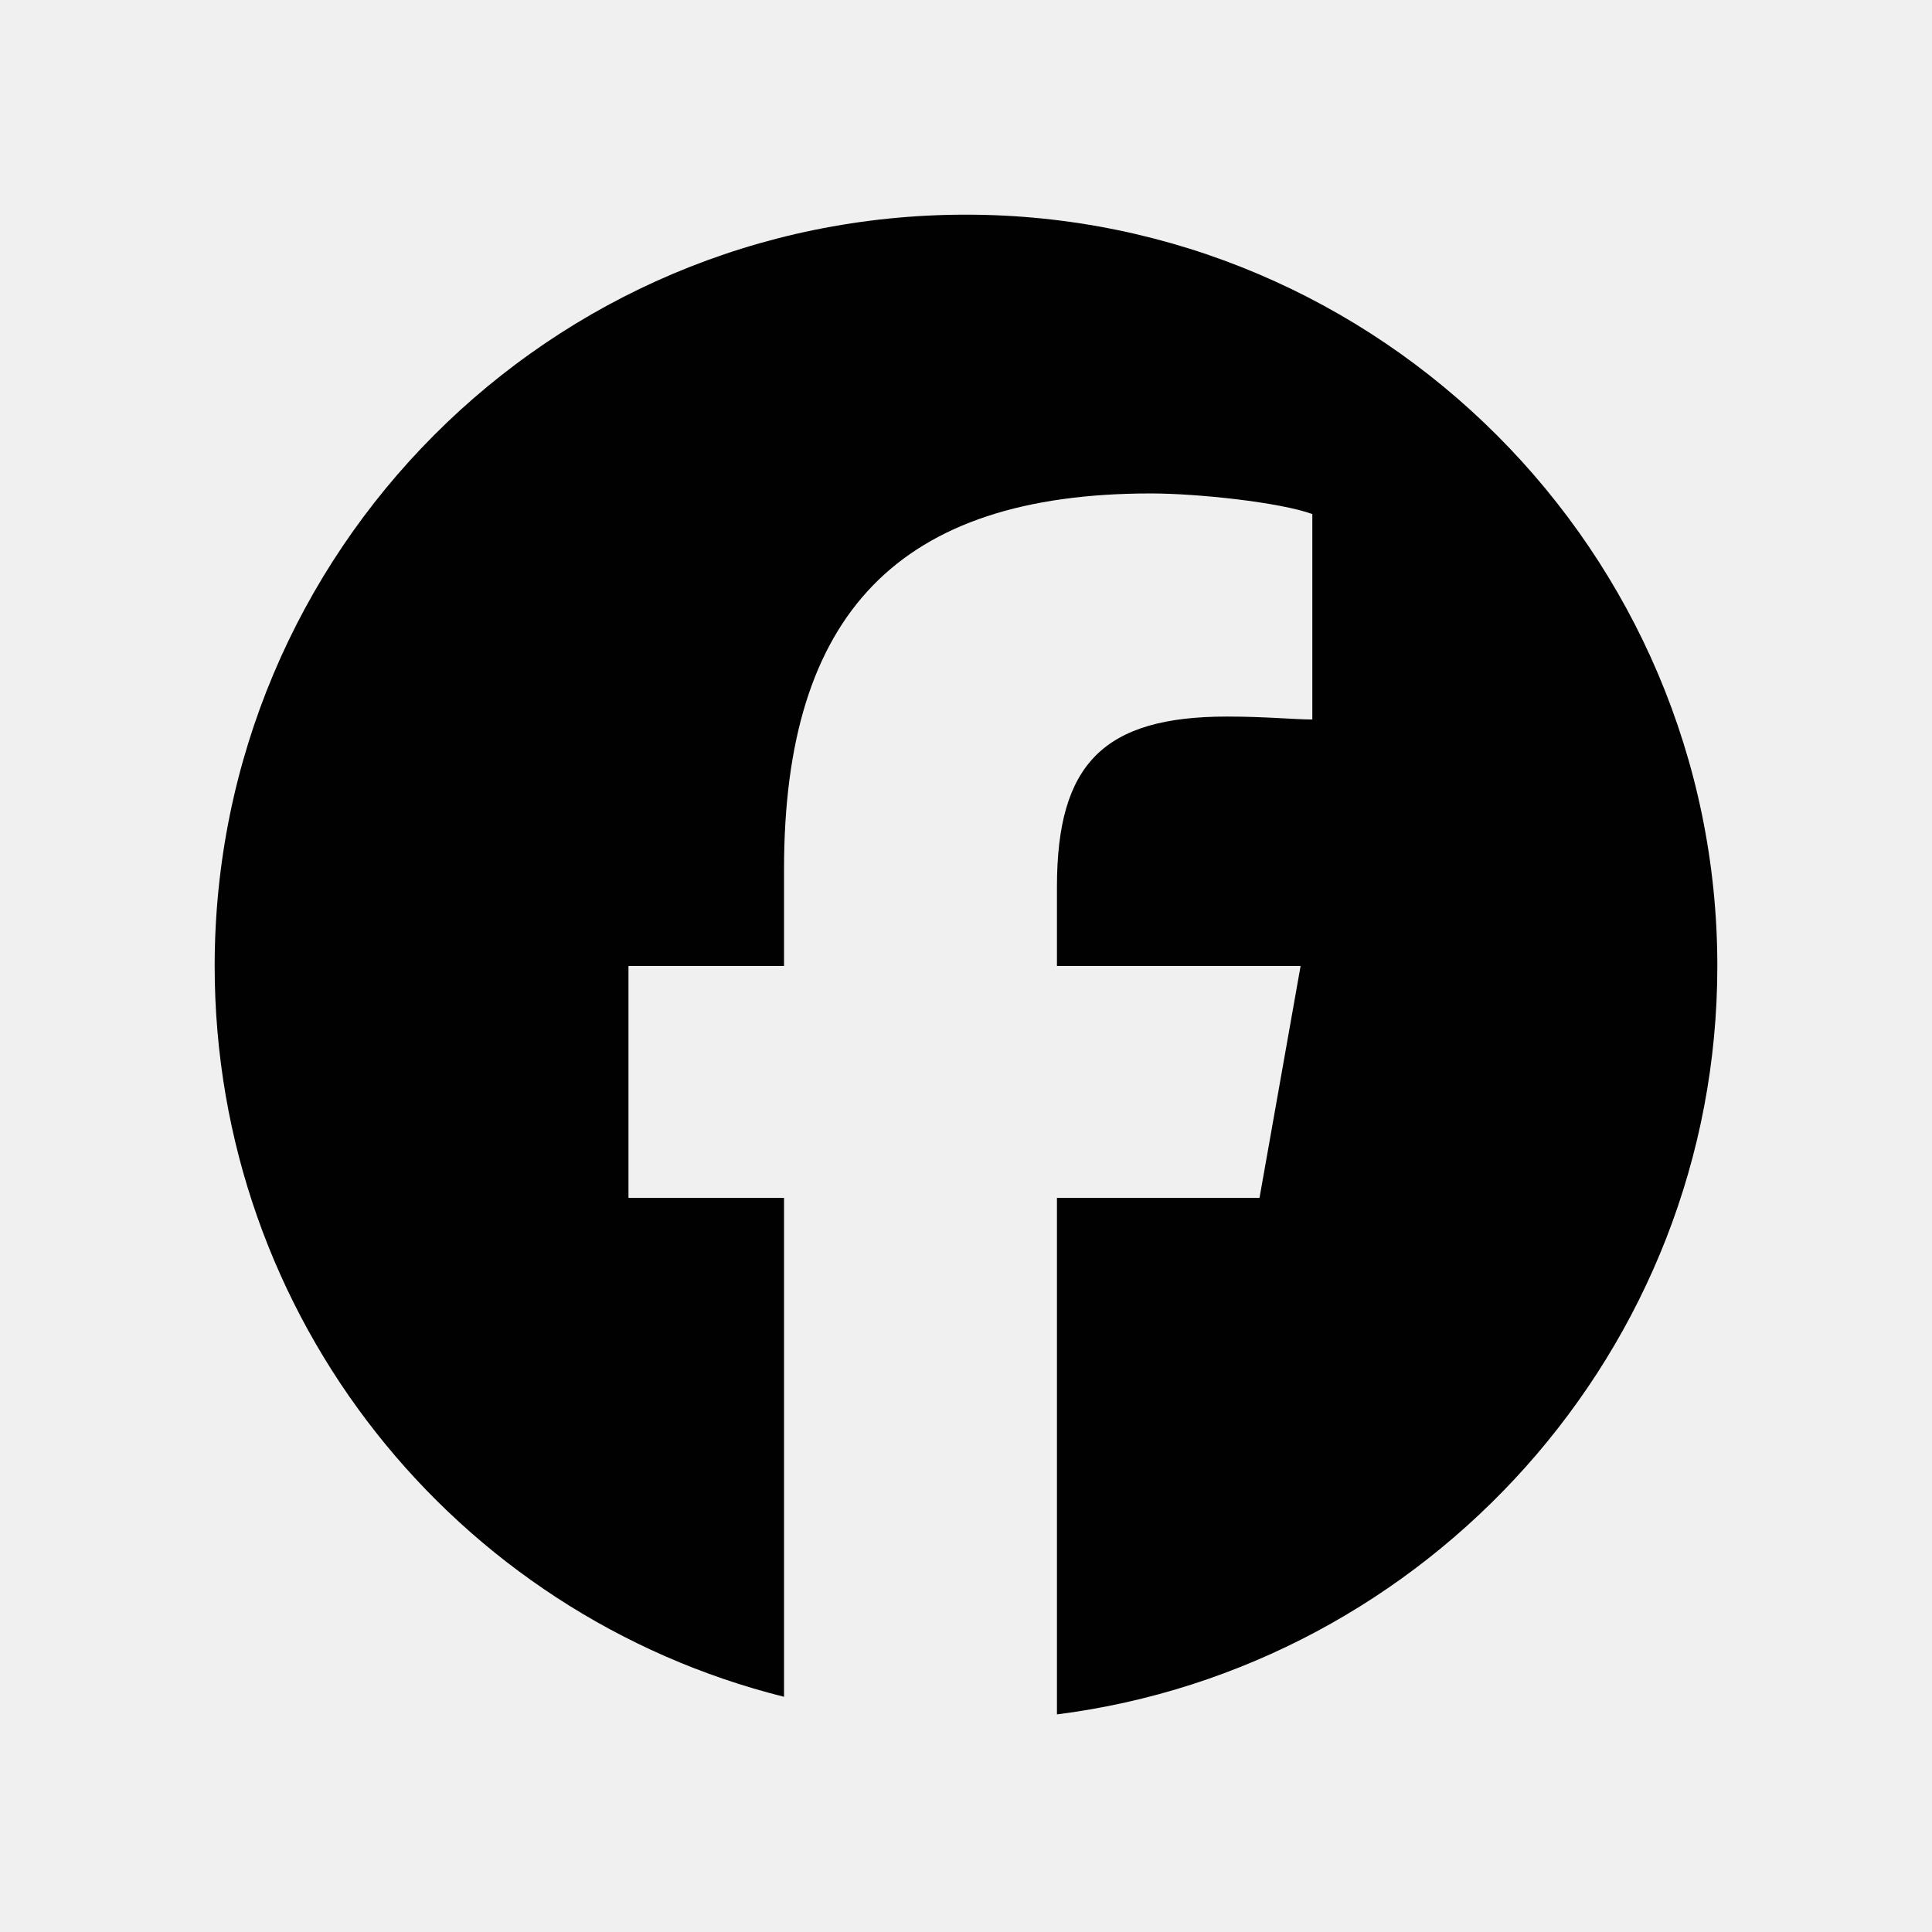
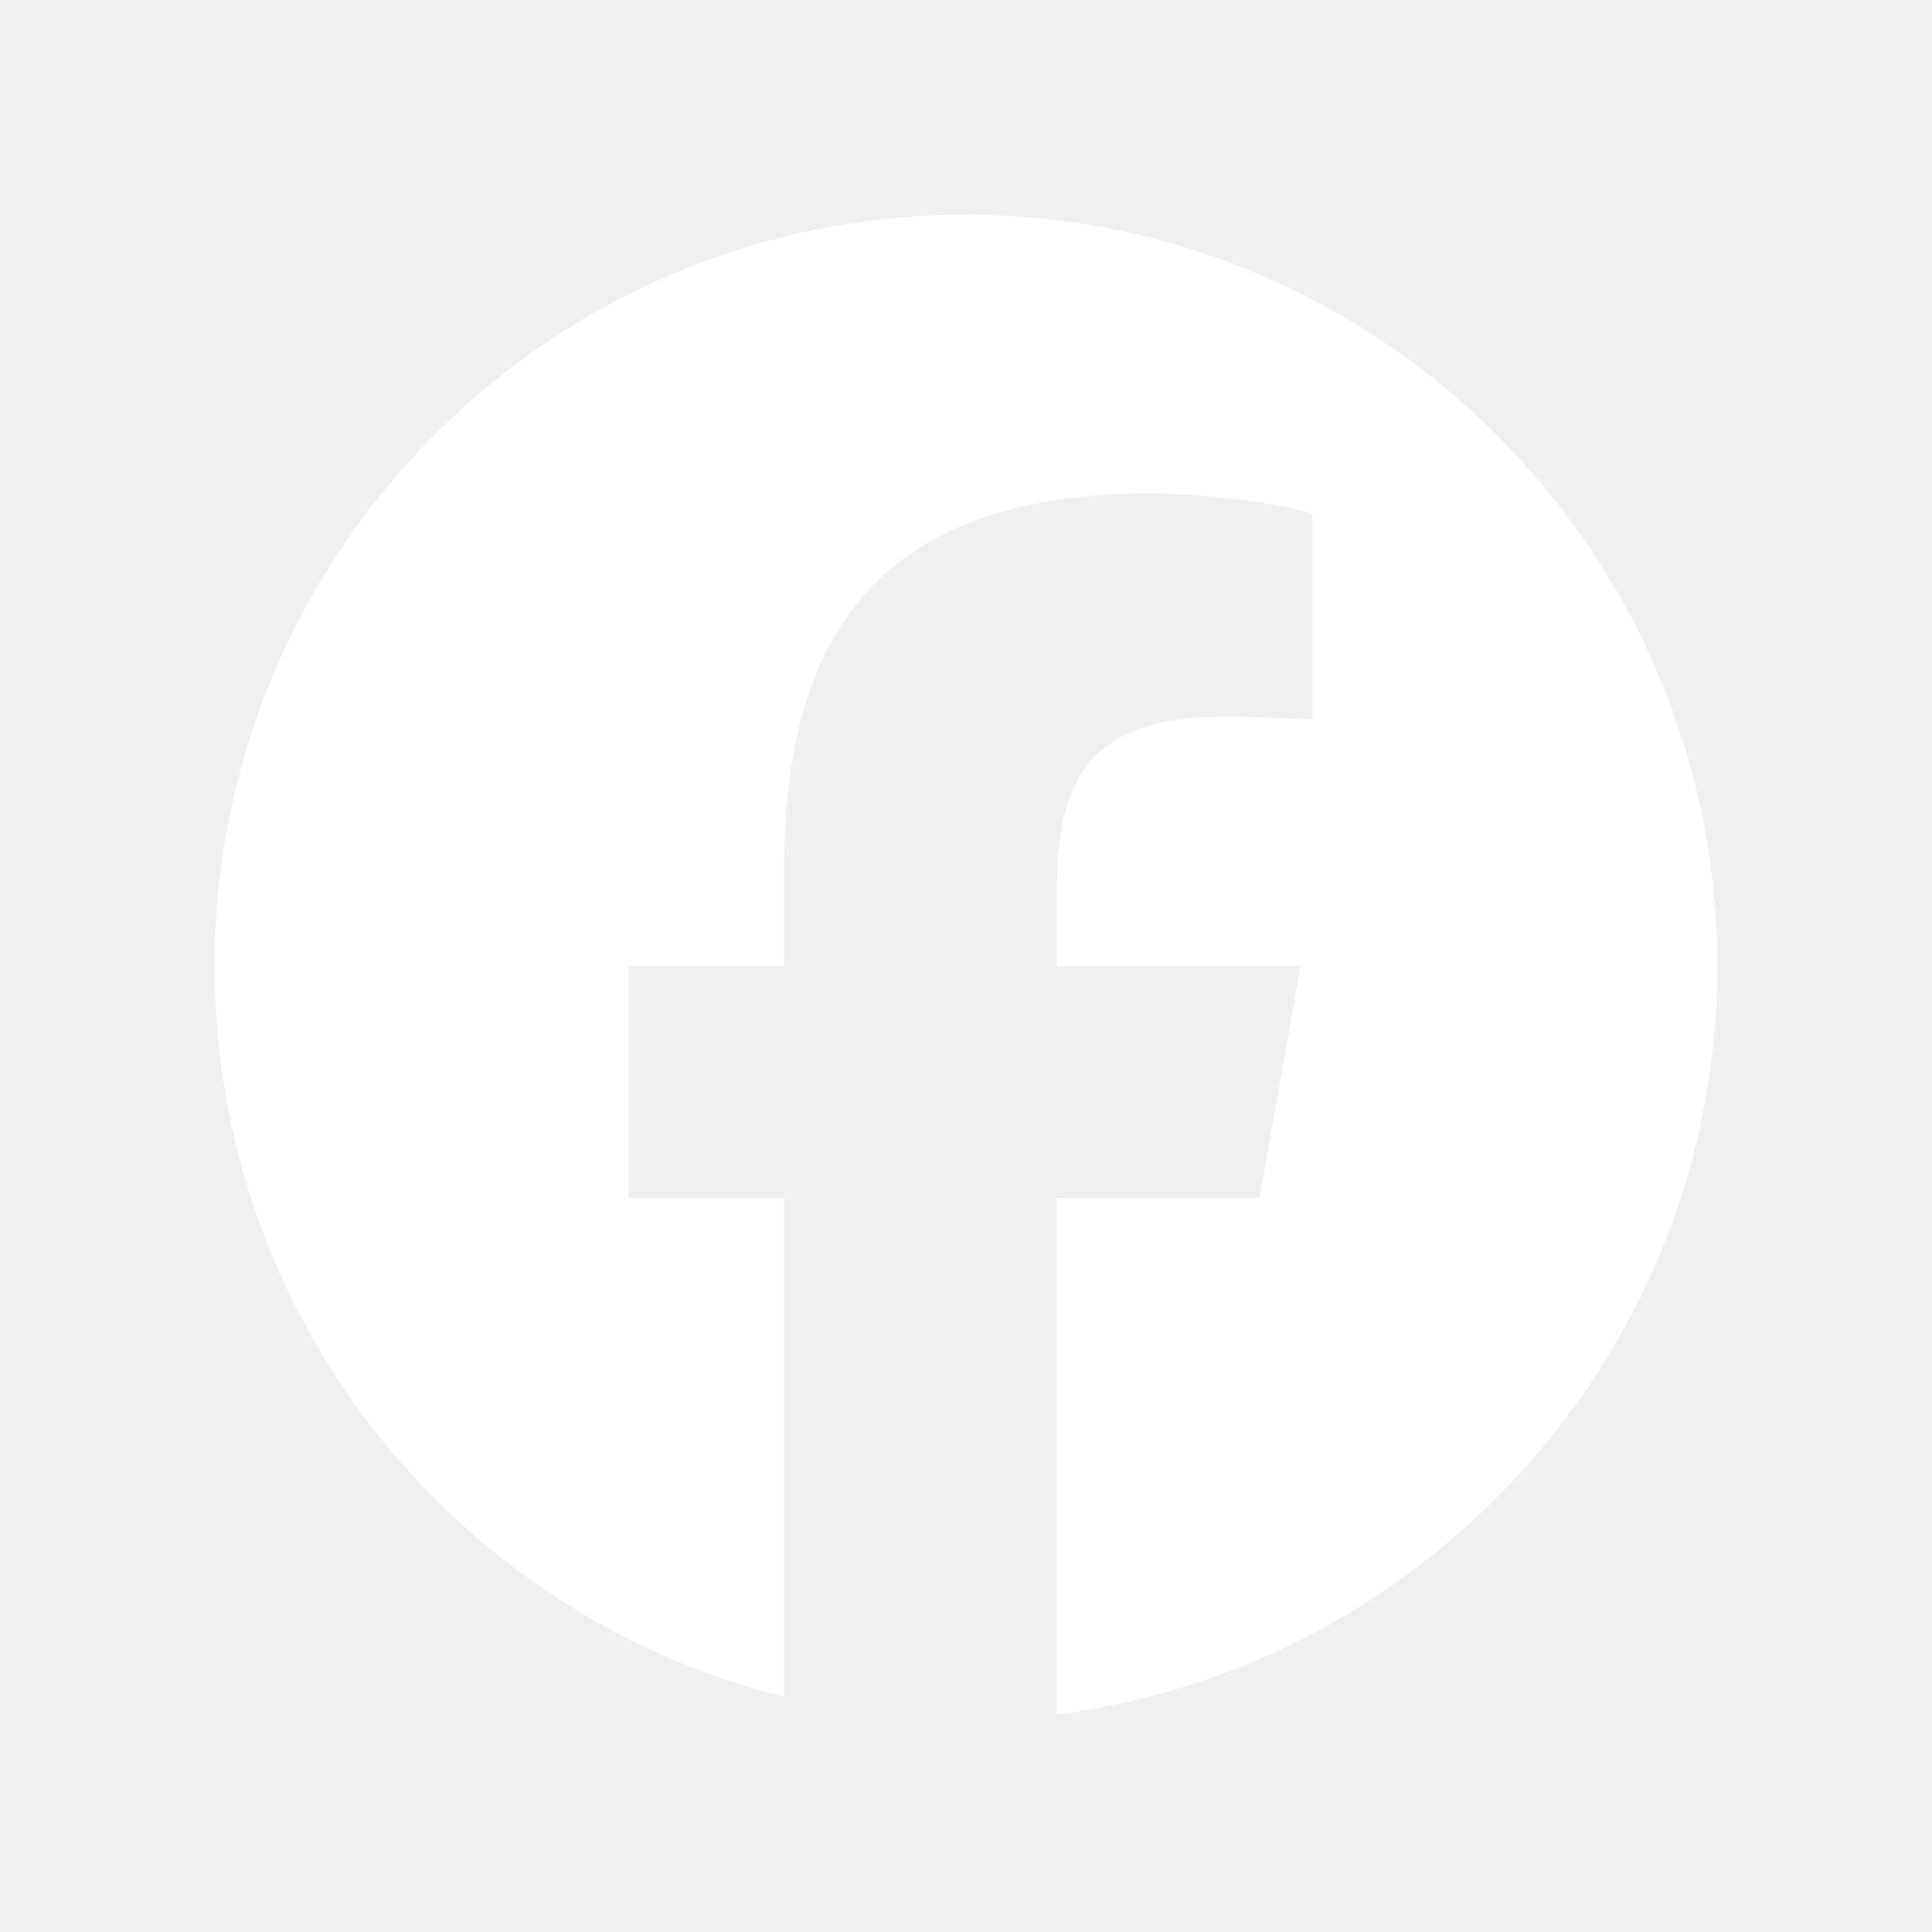
<svg xmlns="http://www.w3.org/2000/svg" width="27" height="27" viewBox="0 0 27 27" fill="none">
-   <path d="M24 13.5C24 18.873 19.939 23.303 14.771 23.959V16.74H17.602L18.176 13.5H14.771V12.393C14.771 10.67 15.428 10.014 17.15 10.014C17.684 10.014 18.094 10.055 18.34 10.055V7.184C17.889 7.02 16.74 6.896 16.084 6.896C12.557 6.896 10.957 8.578 10.957 12.146V13.5H8.783V16.74H10.957V23.713C6.363 22.564 3 18.422 3 13.5C3 7.717 7.676 3 13.5 3C19.283 3 24 7.717 24 13.5Z" fill="#010101" />
+   <path d="M24 13.5C24 18.873 19.939 23.303 14.771 23.959V16.74H17.602L18.176 13.5H14.771V12.393C14.771 10.67 15.428 10.014 17.15 10.014C17.684 10.014 18.094 10.055 18.34 10.055V7.184C17.889 7.02 16.74 6.896 16.084 6.896C12.557 6.896 10.957 8.578 10.957 12.146V13.5H8.783V16.74H10.957V23.713C6.363 22.564 3 18.422 3 13.5C3 7.717 7.676 3 13.5 3C19.283 3 24 7.717 24 13.5Z" fill="white" />
</svg>
